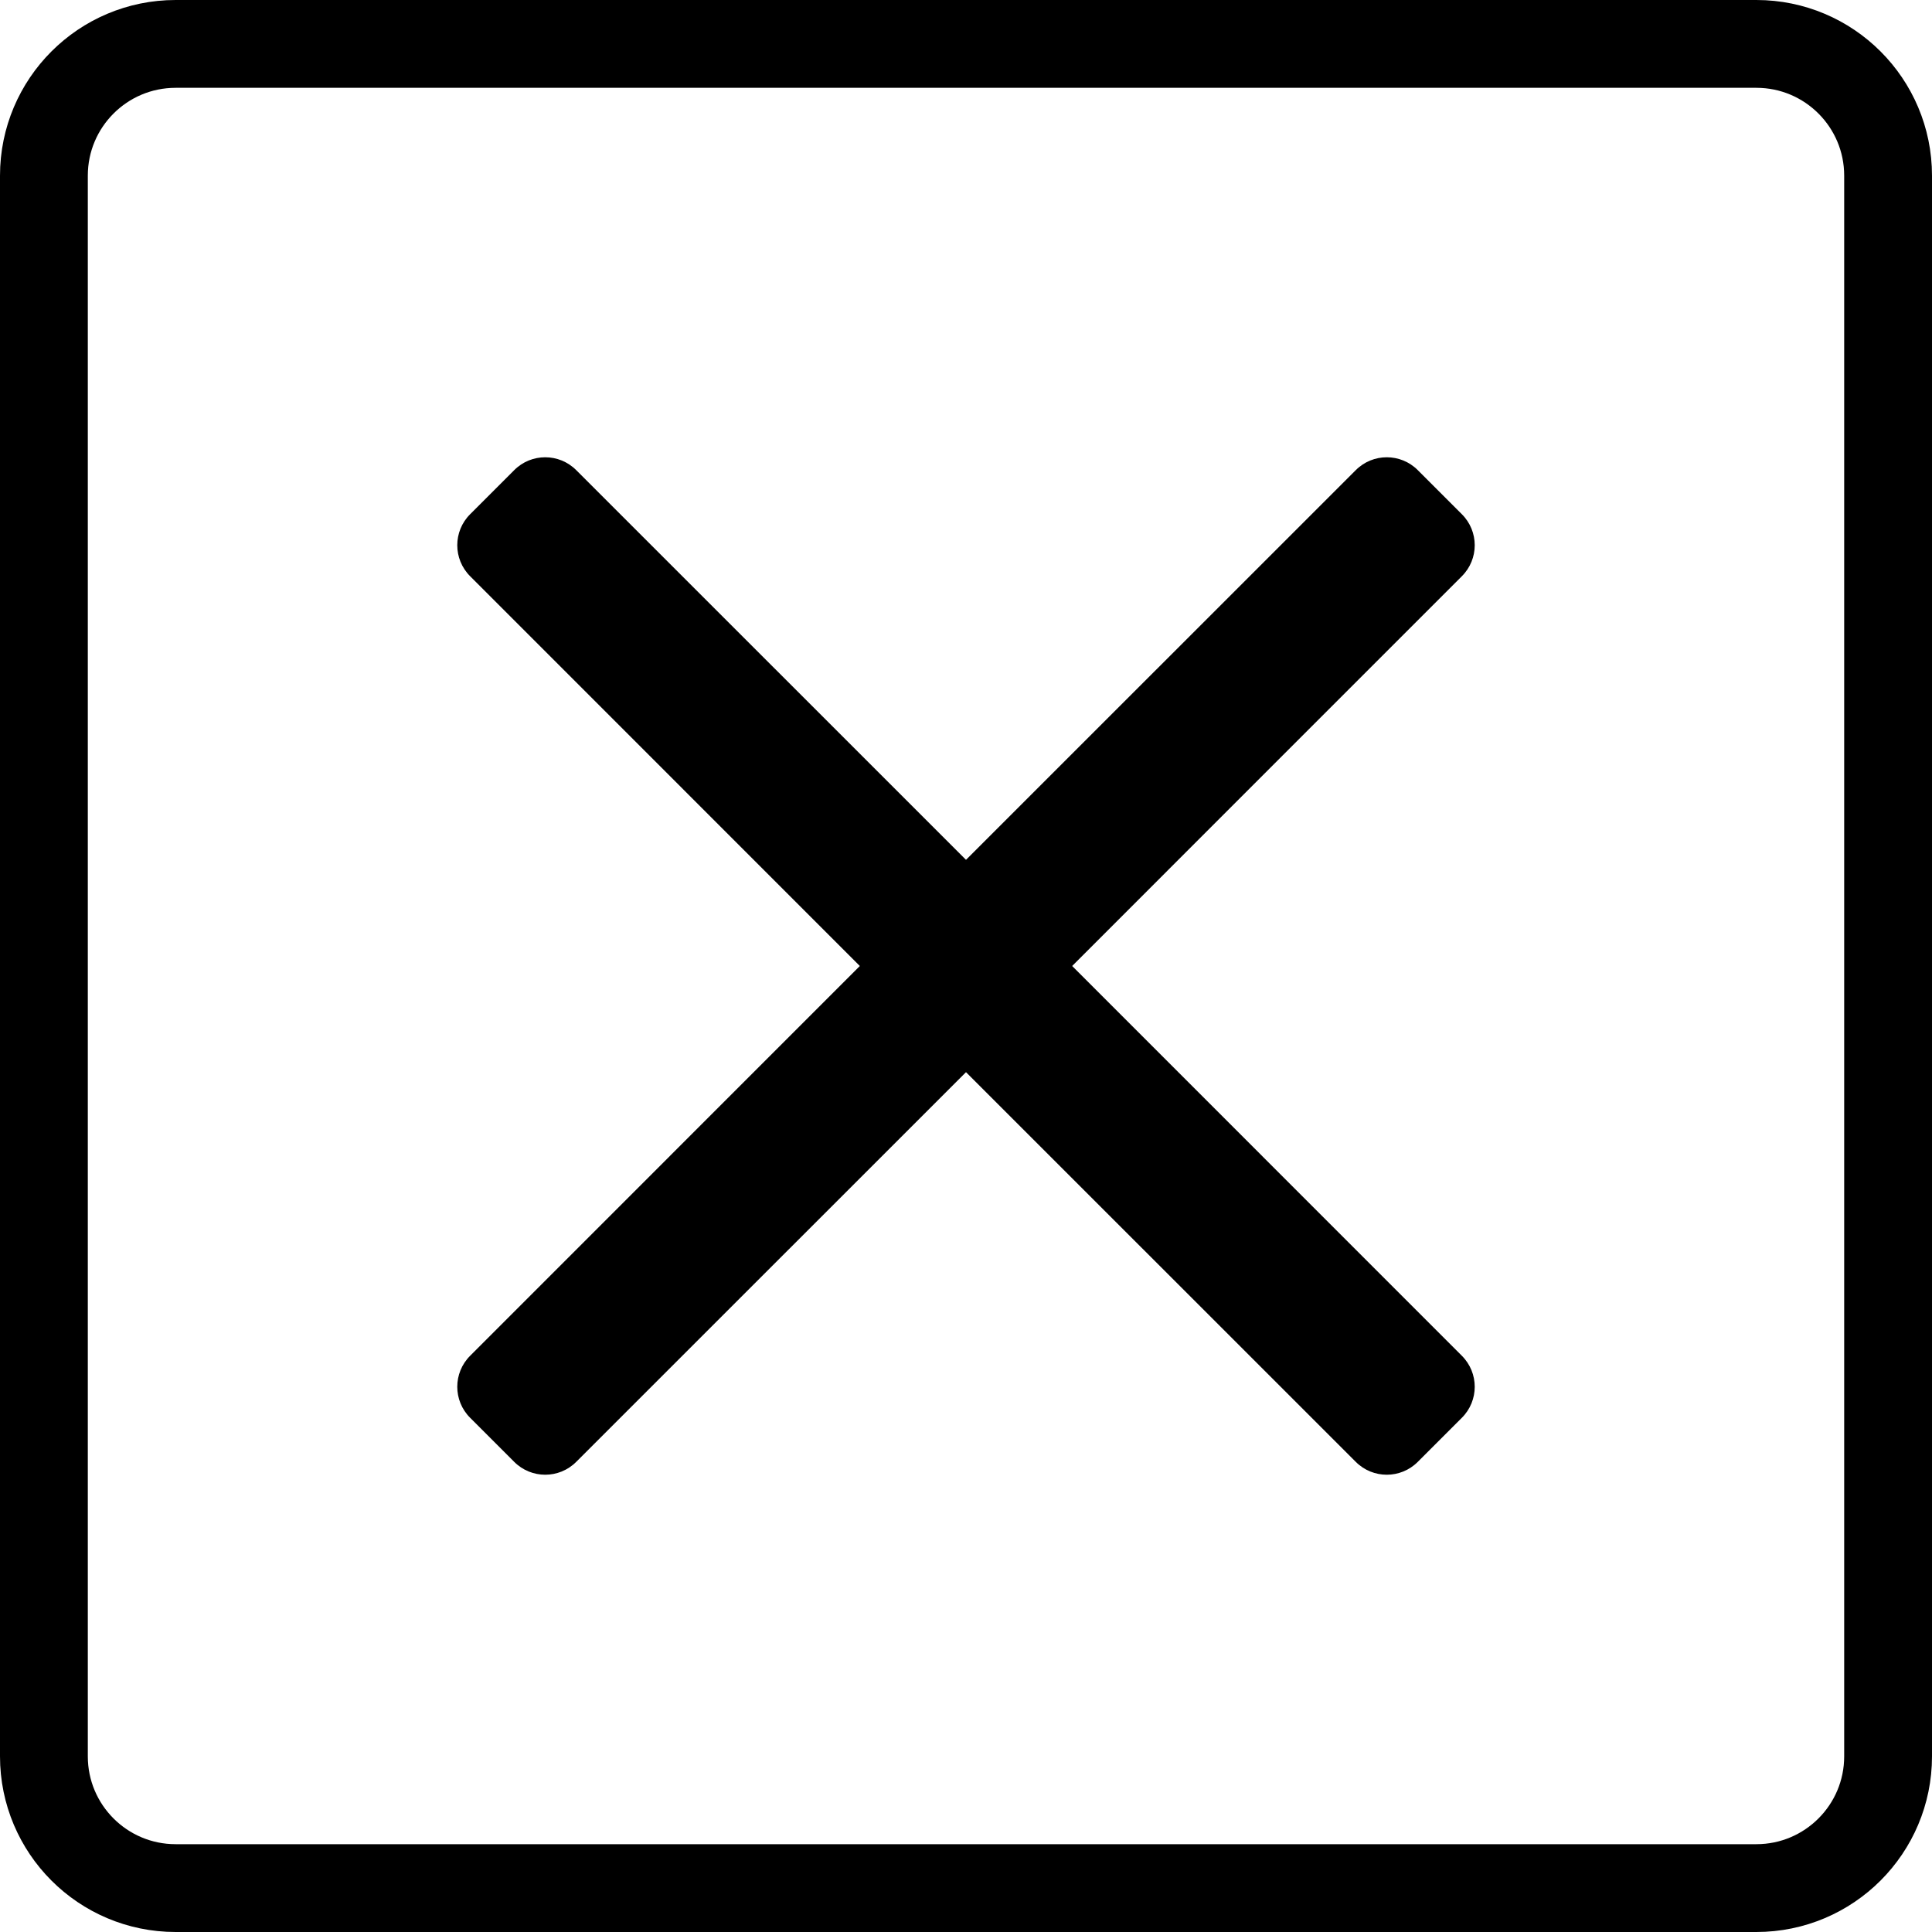
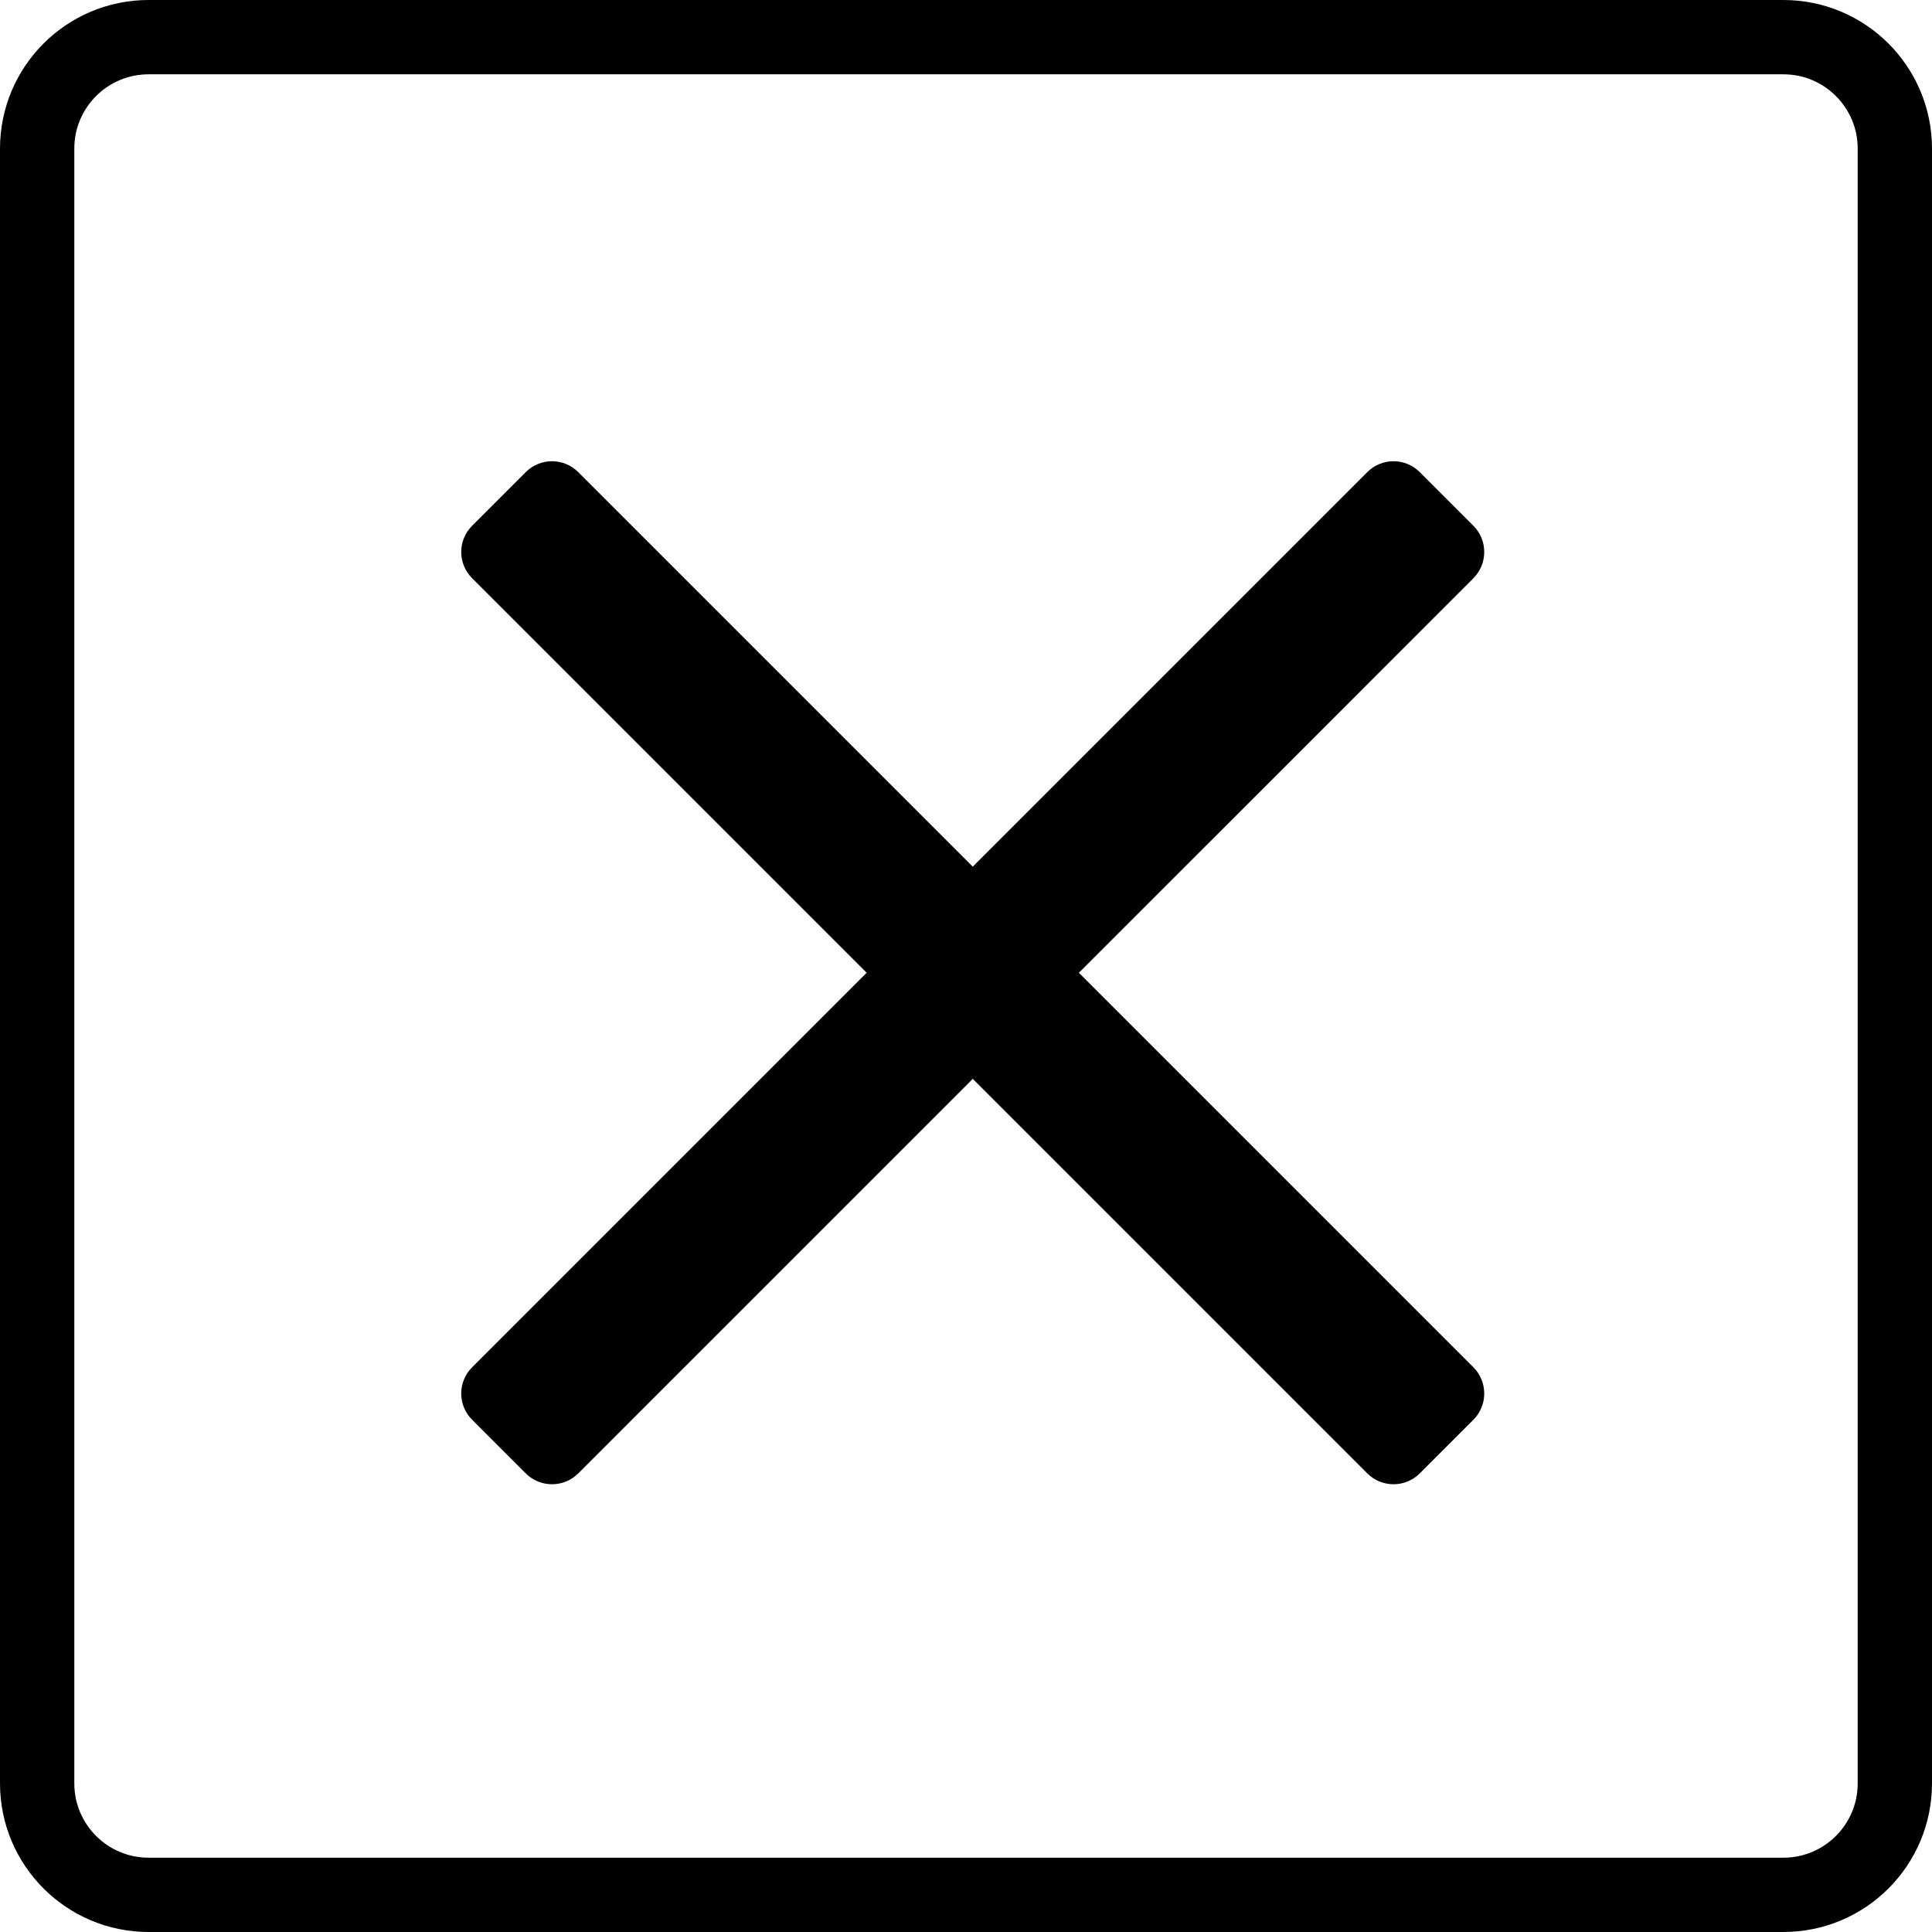
- <svg xmlns="http://www.w3.org/2000/svg" width="22" height="22" viewBox="0 0 22 22" fill="none">
-   <path d="M16.646 6.562C16.842 6.367 16.842 6.05 16.646 5.855L16.145 5.354C15.95 5.158 15.633 5.158 15.438 5.354L11 9.791L6.562 5.354C6.367 5.158 6.05 5.158 5.855 5.354L5.354 5.855C5.158 6.05 5.158 6.367 5.354 6.562L9.791 11L5.354 15.438C5.158 15.633 5.158 15.95 5.354 16.145L5.855 16.646C6.05 16.842 6.367 16.842 6.562 16.646L11 12.209L15.438 16.646C15.633 16.842 15.95 16.842 16.145 16.646L16.646 16.145C16.842 15.95 16.842 15.633 16.646 15.438L12.209 11L14.604 8.604L16.646 6.562Z" fill="currentColor" />
-   <rect x="0.5" y="0.5" width="21" height="21" rx="1.5" stroke="currentColor" />
+ <svg xmlns="http://www.w3.org/2000/svg" width="26" height="26" viewBox="0 0 26 26" fill="none">
+   <path d="M19.828 7.782C20.023 7.587 20.023 7.27 19.828 7.075L19.107 6.354C18.912 6.158 18.595 6.158 18.4 6.354L13.091 11.663L7.782 6.354C7.587 6.158 7.27 6.158 7.075 6.354L6.354 7.075C6.158 7.27 6.158 7.587 6.354 7.782L11.663 13.091L6.354 18.4C6.158 18.595 6.158 18.912 6.354 19.107L7.075 19.828C7.27 20.023 7.587 20.023 7.782 19.828L13.091 14.519L18.4 19.828C18.595 20.023 18.912 20.023 19.107 19.828L19.828 19.107C20.023 18.912 20.023 18.595 19.828 18.4L14.519 13.091L17.351 10.26L19.828 7.782Z" fill="currentColor" />
+   <rect x="0.5" y="0.5" width="25" height="25" rx="1.5" stroke="currentColor" />
</svg>
